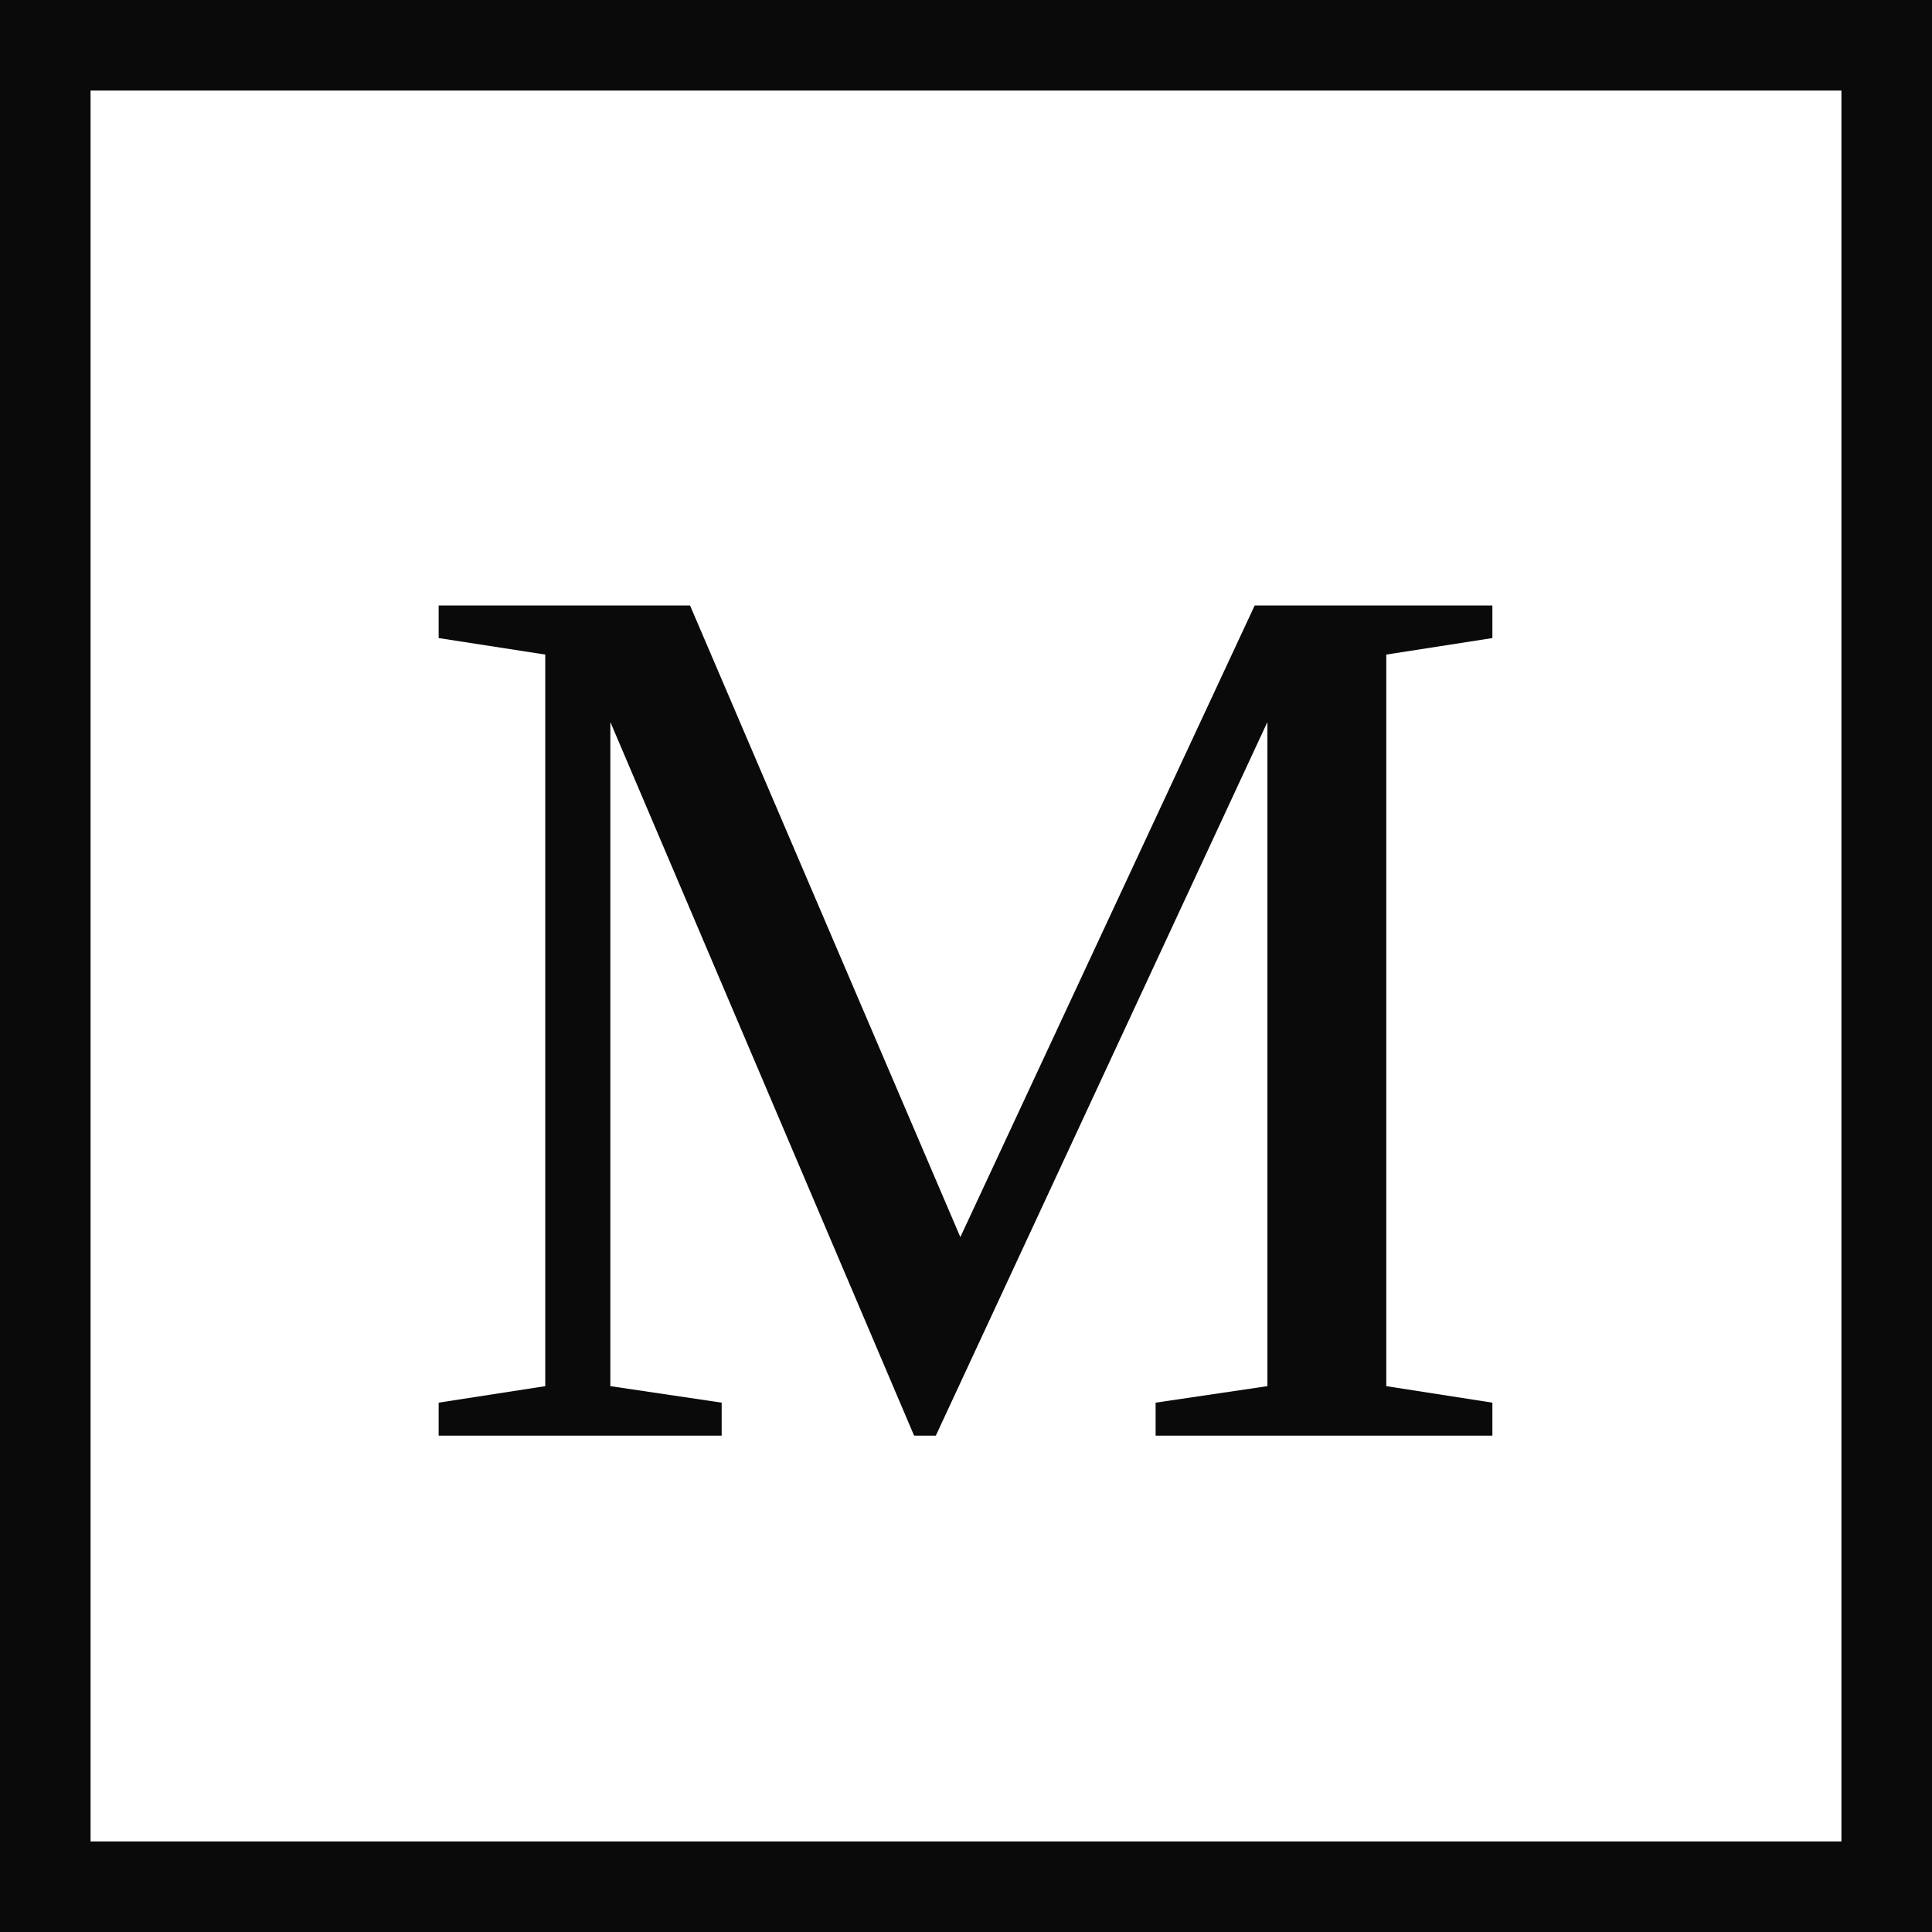
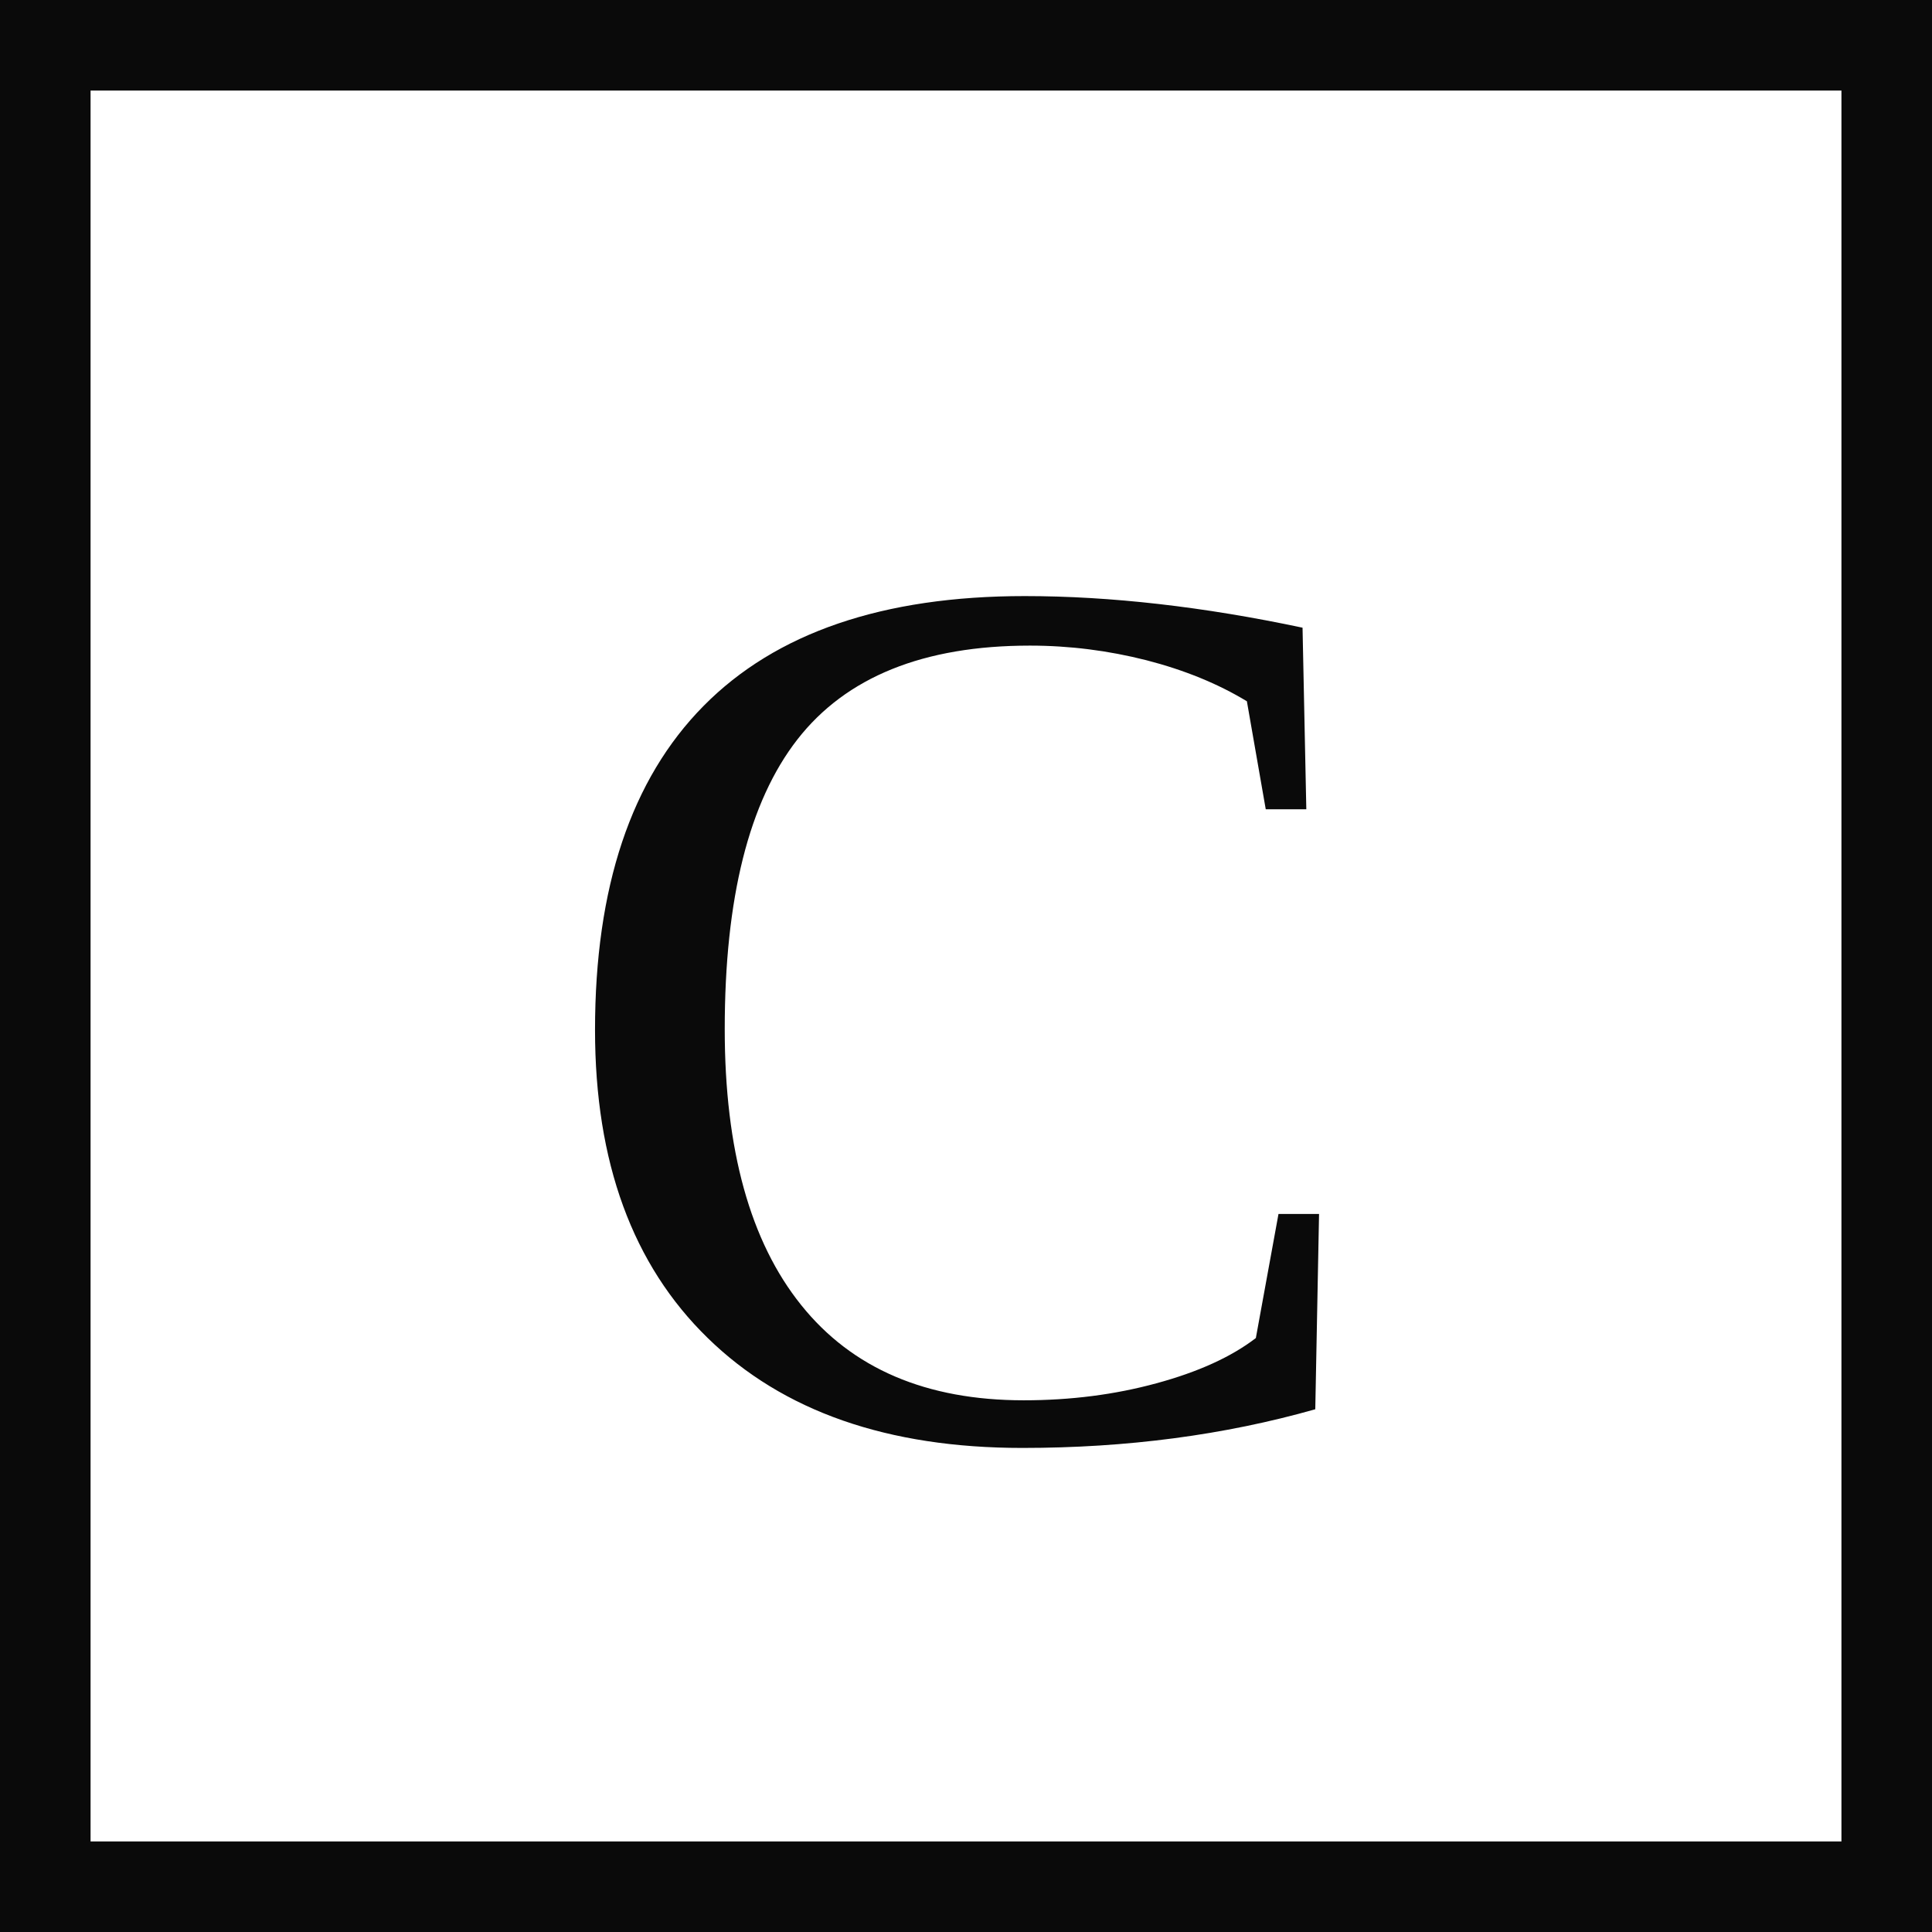
<svg xmlns="http://www.w3.org/2000/svg" viewBox="0 0 64 64">
  <rect width="64" height="64" fill="#ffffff" />
  <rect x="1.5" y="1.5" width="61" height="61" fill="none" stroke="#0a0a0a" stroke-width="3" />
-   <text x="50%" y="52%" dy="0.34em" text-anchor="middle" font-family="Georgia, 'Times New Roman', serif" font-size="42" font-weight="500" fill="#0a0a0a">M</text>
+   <text x="50%" y="52%" dy="0.34em" text-anchor="middle" font-family="Georgia, 'Times New Roman', serif" font-size="42" font-weight="500" fill="#0a0a0a">C</text>
</svg>
